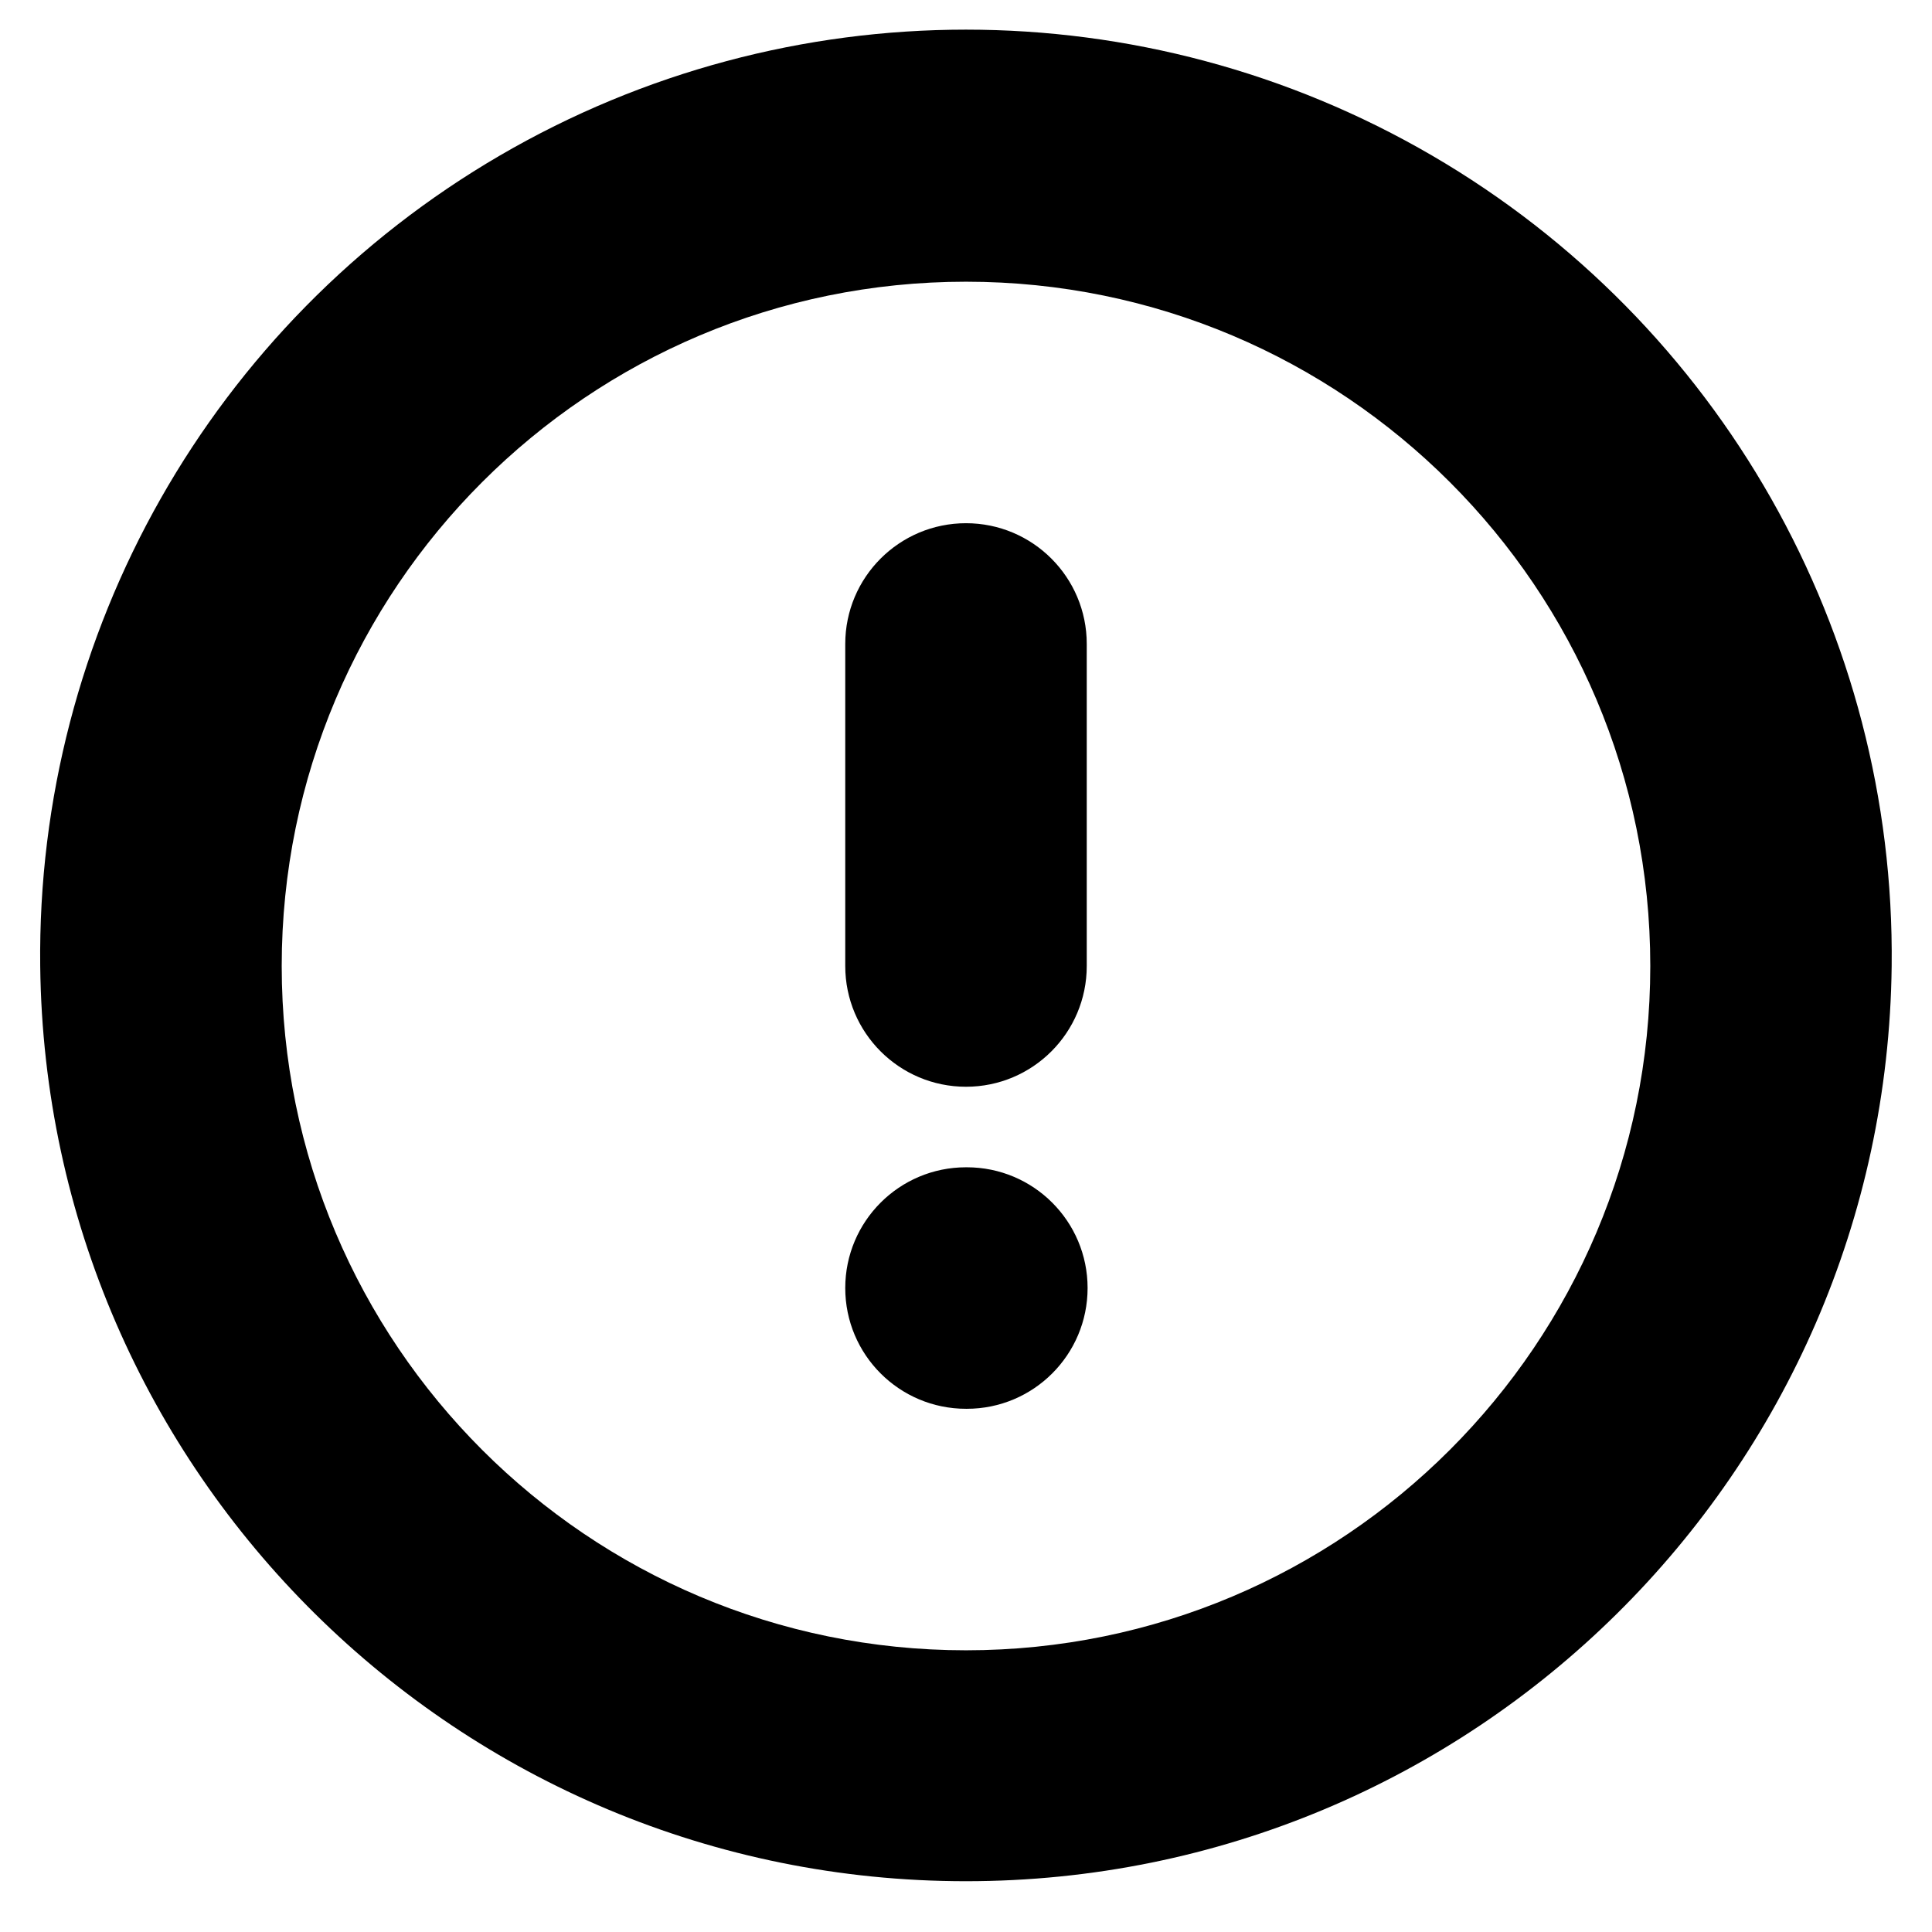
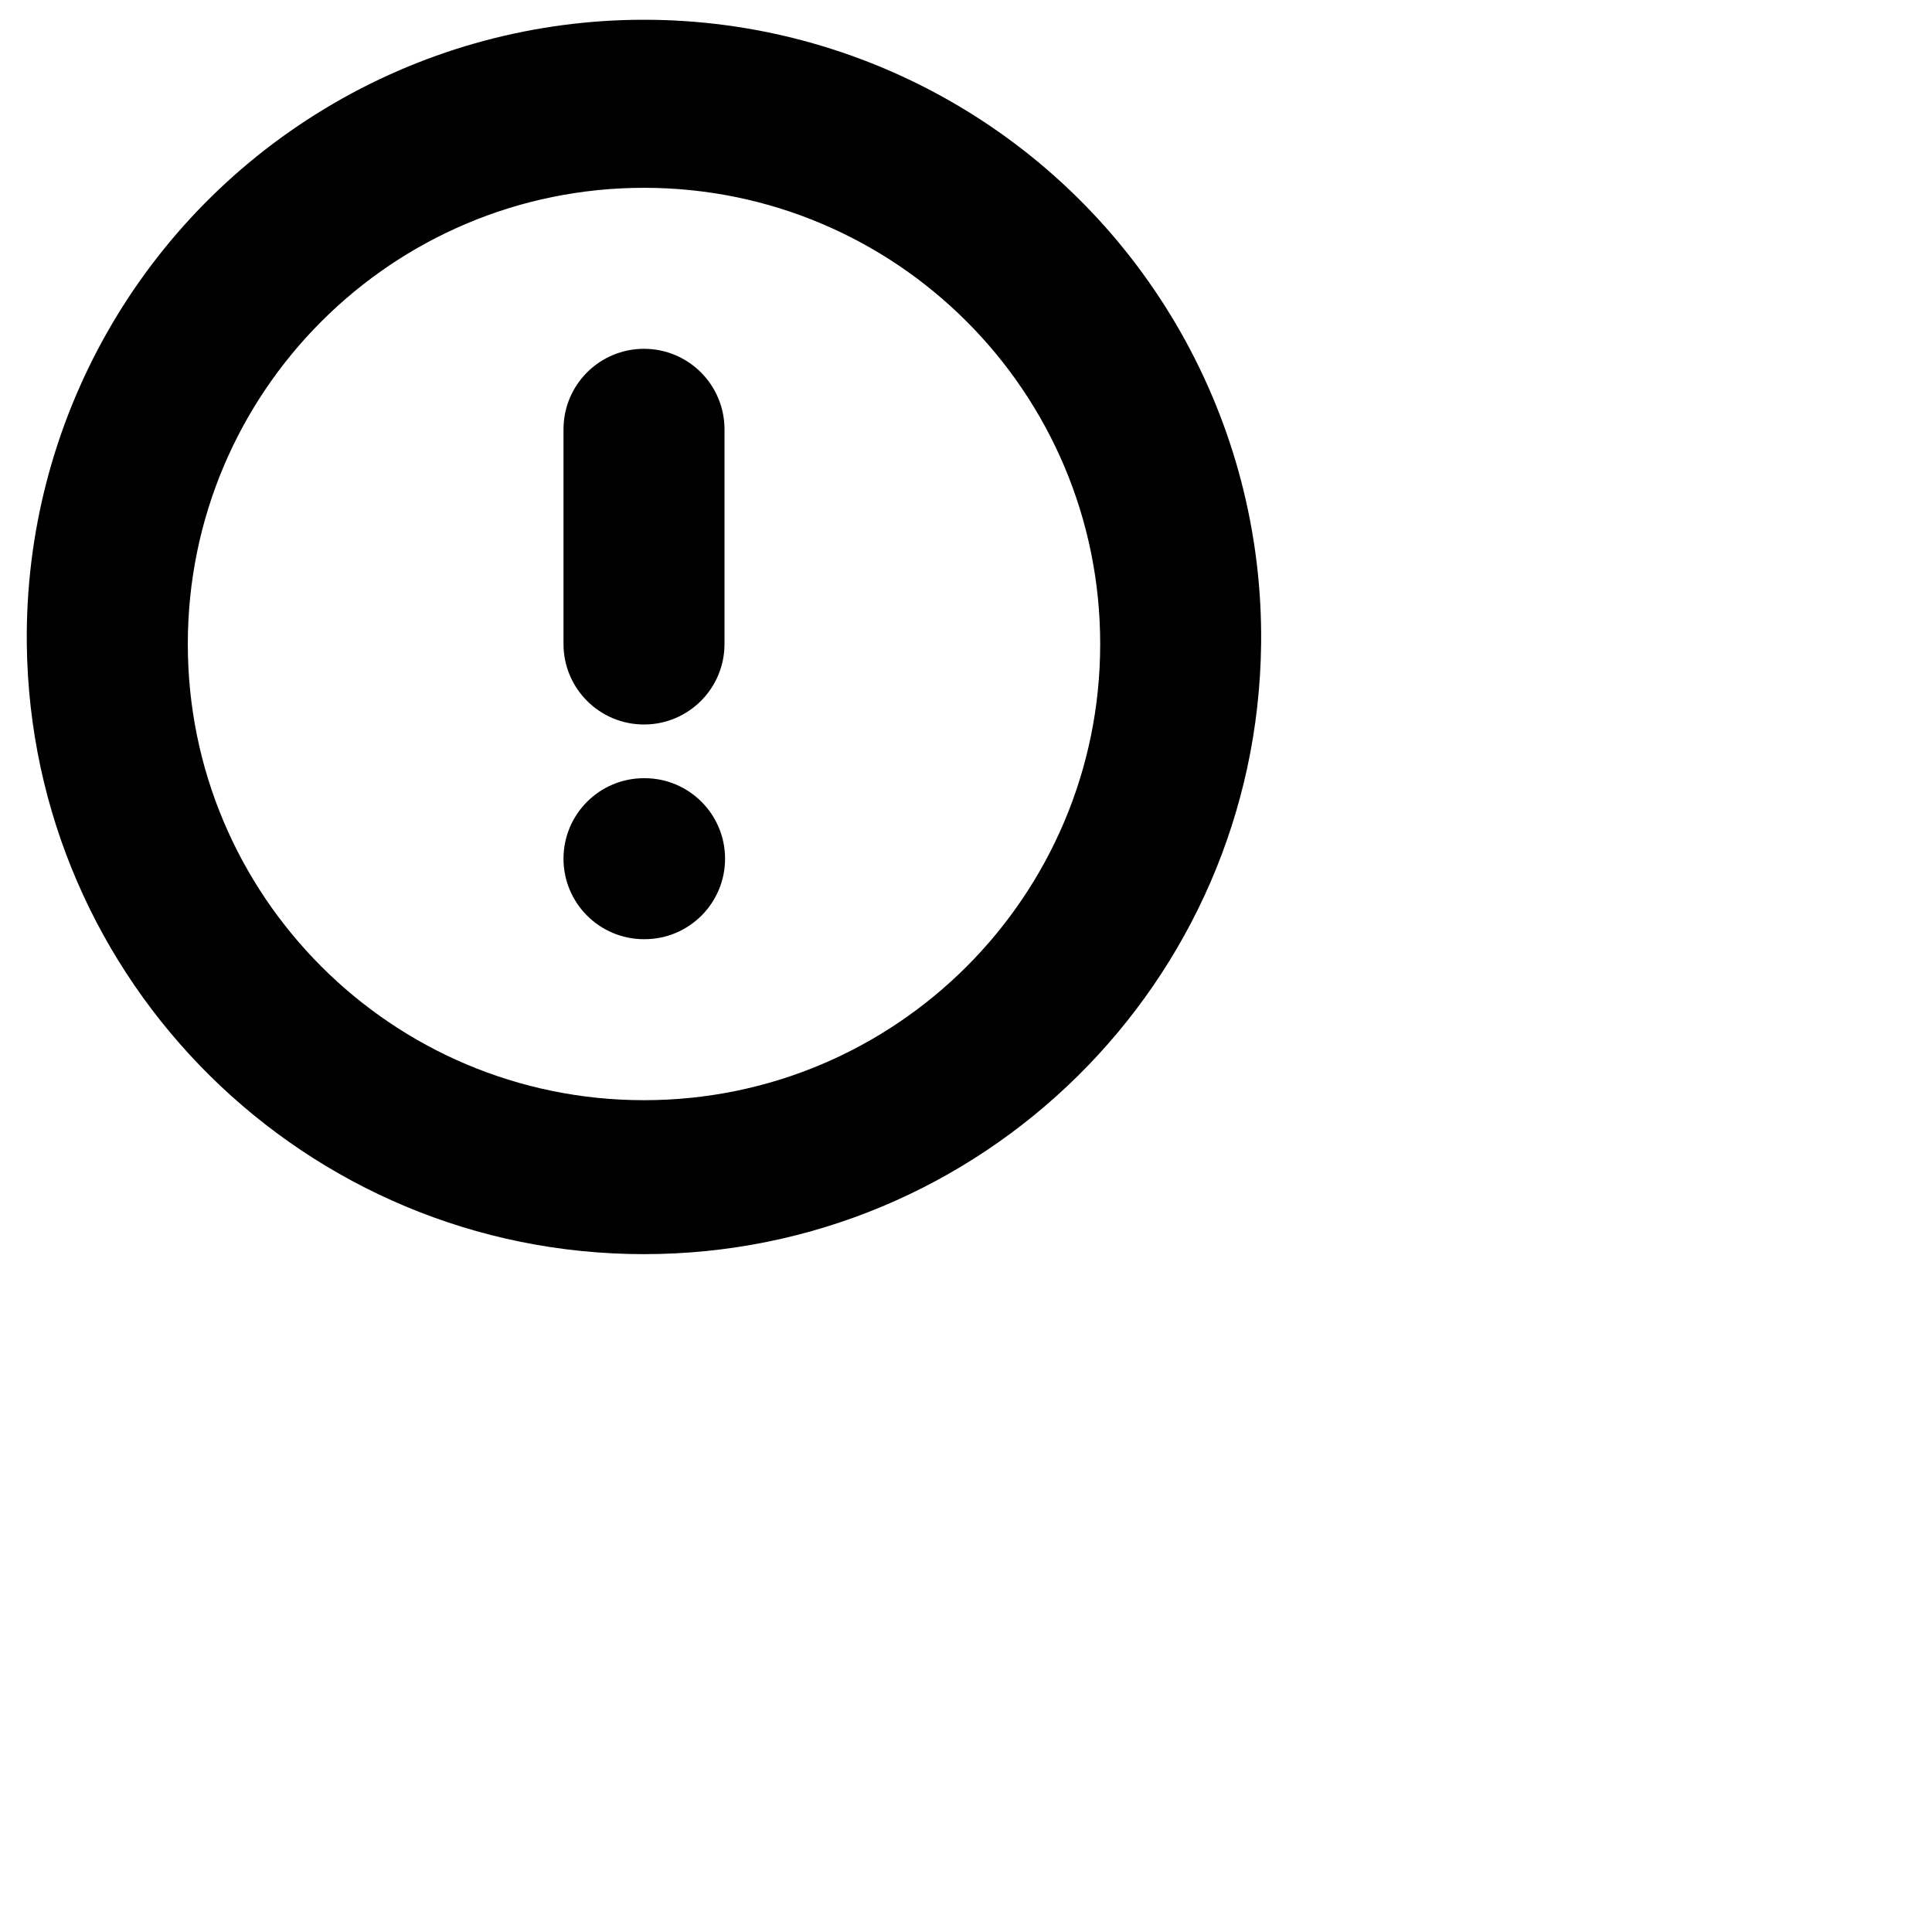
- <svg xmlns="http://www.w3.org/2000/svg" id="tuiIconAttention" viewBox="0 0 16 16">
+ <svg xmlns="http://www.w3.org/2000/svg" id="tuiIconAttention" viewBox="0 0 24 24">
  <path fill="currentColor" d="M8 2.333a5.667 5.667 0 100 11.334A5.667 5.667 0 008 2.333zM.333 8a7.667 7.667 0 1115.333 0A7.667 7.667 0 01.333 8zM8 4.333a1 1 0 011 1V8a1 1 0 11-2 0V5.333a1 1 0 011-1zm0 5.334a1 1 0 100 2h.007a1 1 0 100-2H8z" />
</svg>
